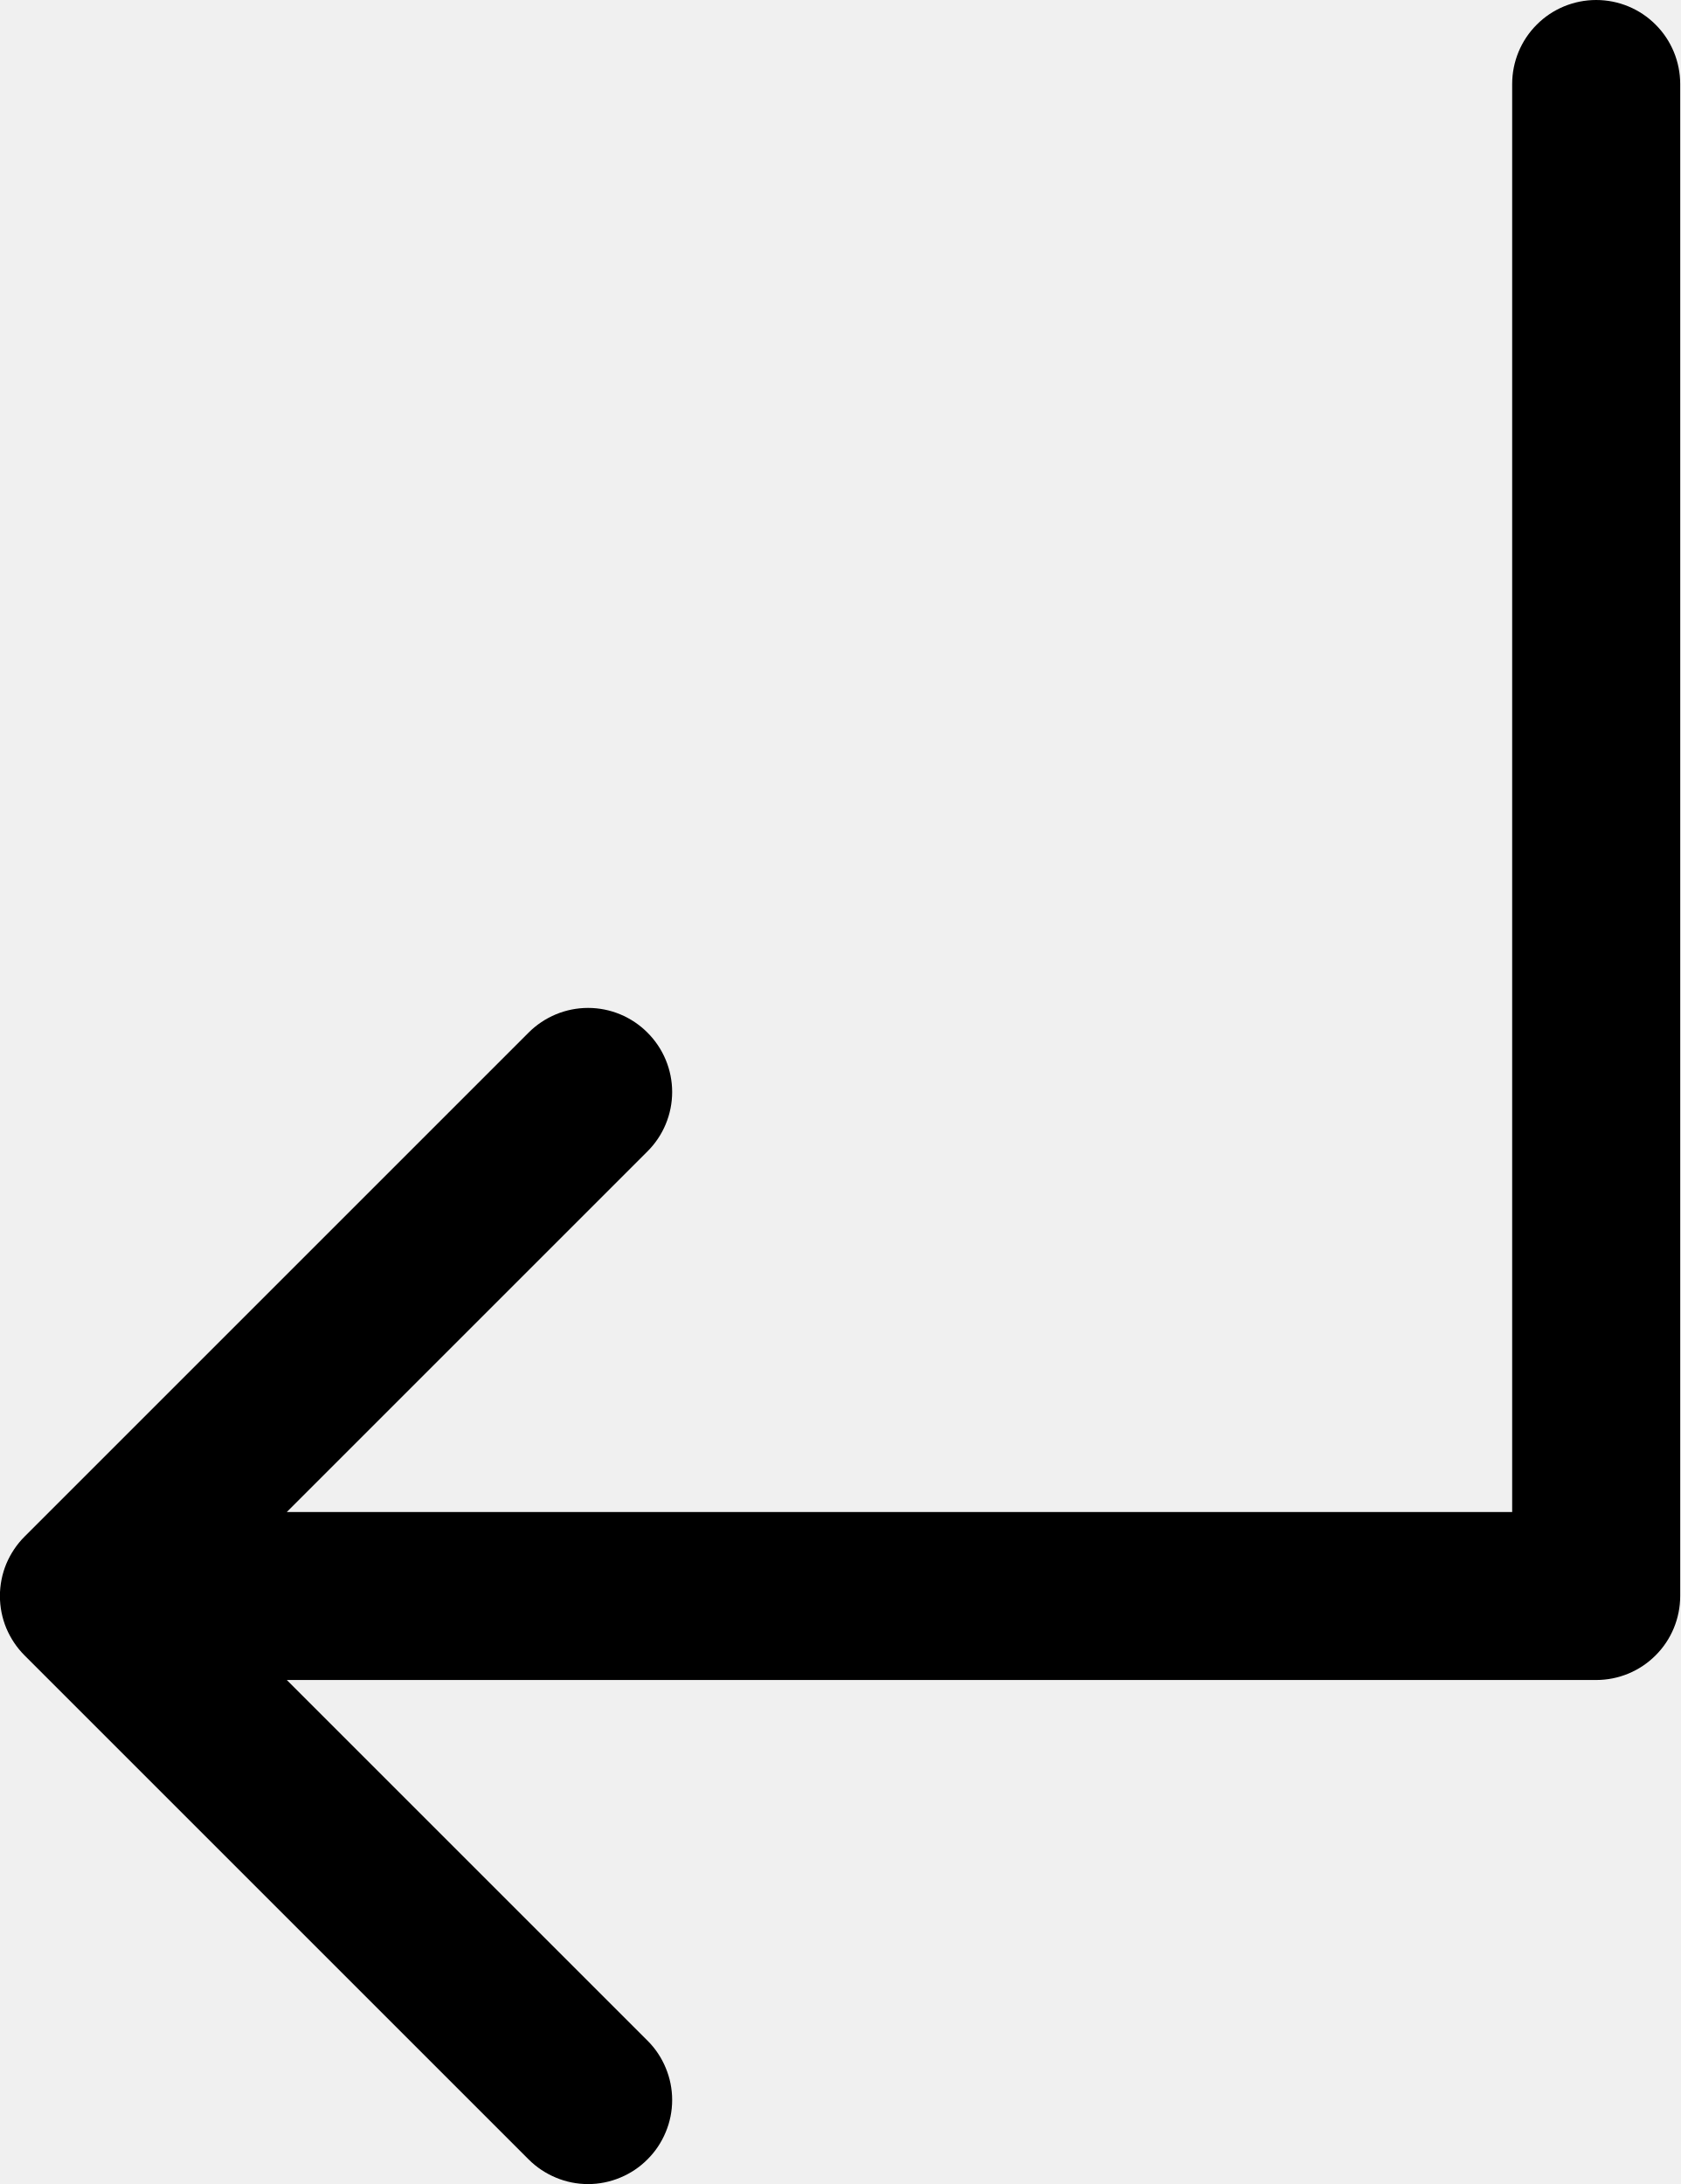
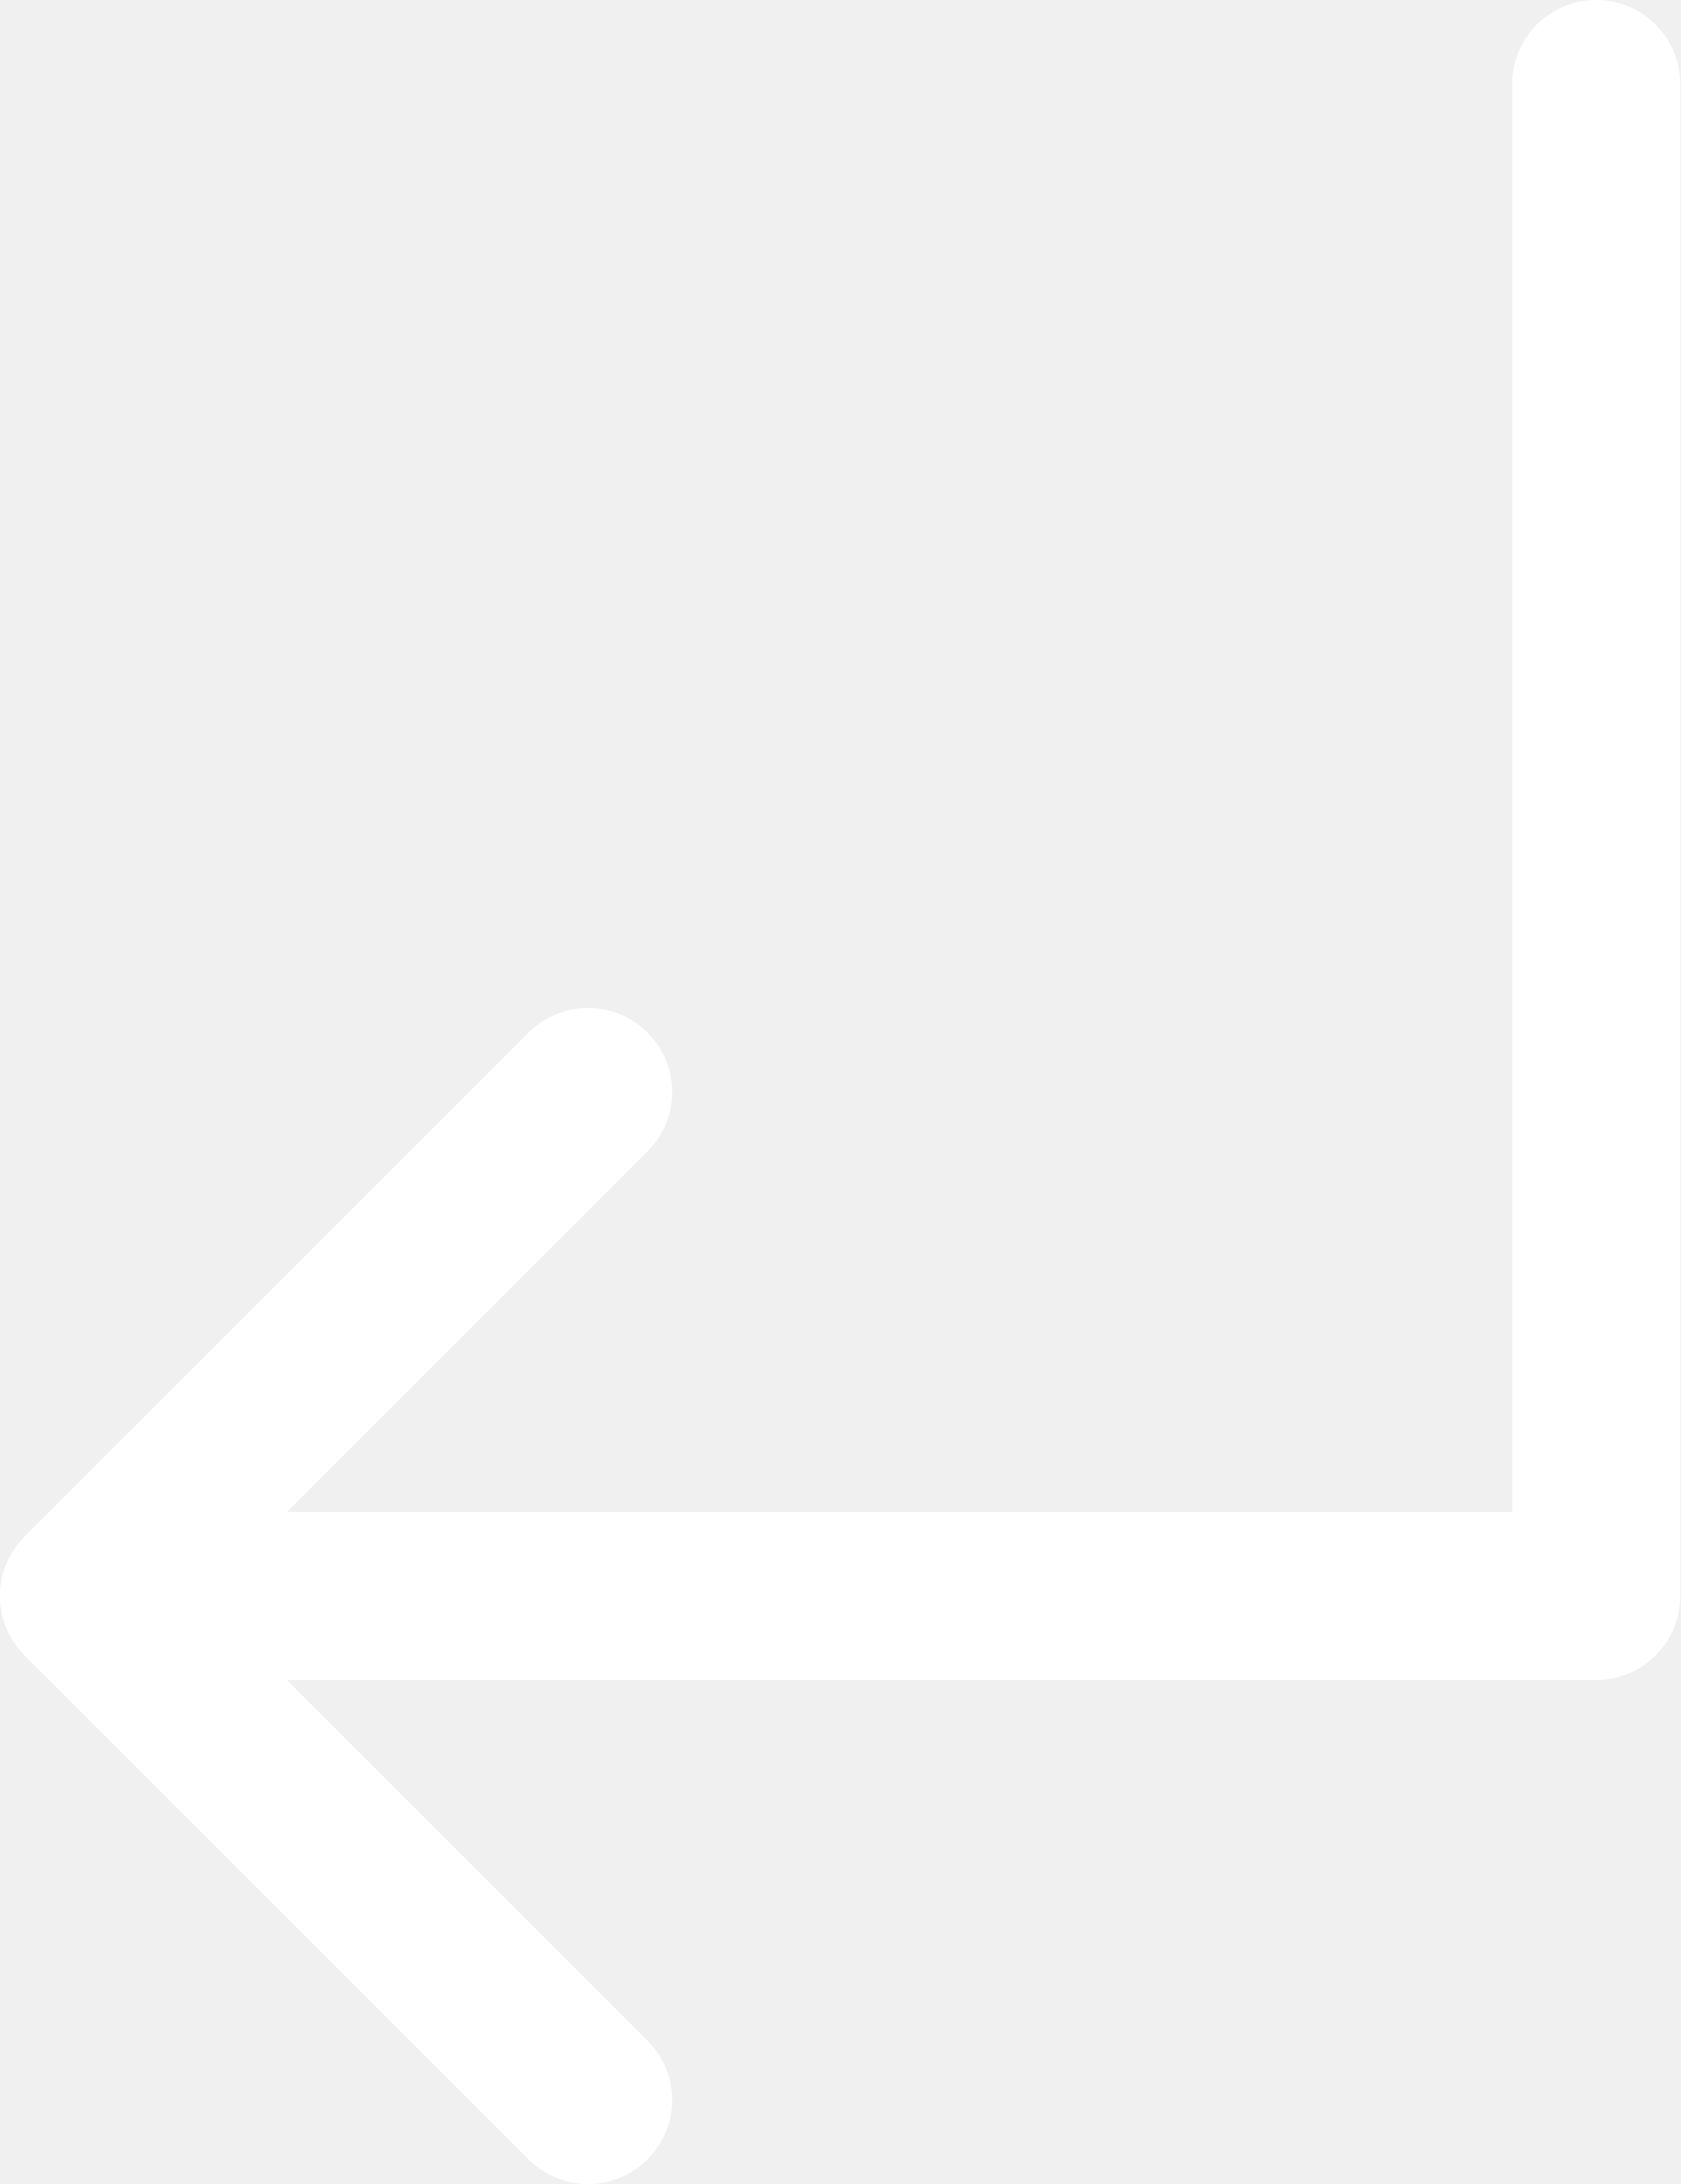
<svg xmlns="http://www.w3.org/2000/svg" width="20" height="26" viewBox="0 0 20 26" fill="none">
-   <path d="M20 1V19C20 19.265 19.895 19.52 19.707 19.707C19.52 19.895 19.265 20 19 20H3.414L7.707 24.293C7.8 24.385 7.874 24.496 7.924 24.617C7.975 24.738 8.001 24.869 8.001 25C8.001 25.131 7.975 25.262 7.924 25.383C7.874 25.504 7.8 25.615 7.707 25.707C7.615 25.8 7.504 25.874 7.383 25.924C7.261 25.975 7.131 26.001 7 26.001C6.869 26.001 6.738 25.975 6.617 25.924C6.496 25.874 6.385 25.8 6.292 25.707L0.292 19.707C0.2 19.615 0.126 19.504 0.075 19.383C0.025 19.262 -0.001 19.131 -0.001 19C-0.001 18.869 0.025 18.738 0.075 18.617C0.126 18.496 0.2 18.385 0.292 18.293L6.292 12.293C6.48 12.105 6.735 11.999 7 11.999C7.265 11.999 7.52 12.105 7.707 12.293C7.895 12.48 8.001 12.735 8.001 13C8.001 13.265 7.895 13.52 7.707 13.707L3.414 18H18V1C18 0.735 18.105 0.48 18.293 0.293C18.48 0.105 18.735 0 19 0C19.265 0 19.52 0.105 19.707 0.293C19.895 0.48 20 0.735 20 1Z" fill="black" />
+   <path d="M20 1V19C20 19.265 19.895 19.52 19.707 19.707C19.52 19.895 19.265 20 19 20H3.414L7.707 24.293C7.8 24.385 7.874 24.496 7.924 24.617C7.975 24.738 8.001 24.869 8.001 25C8.001 25.131 7.975 25.262 7.924 25.383C7.874 25.504 7.8 25.615 7.707 25.707C7.615 25.8 7.504 25.874 7.383 25.924C7.261 25.975 7.131 26.001 7 26.001C6.869 26.001 6.738 25.975 6.617 25.924C6.496 25.874 6.385 25.8 6.292 25.707L0.292 19.707C0.2 19.615 0.126 19.504 0.075 19.383C0.025 19.262 -0.001 19.131 -0.001 19C-0.001 18.869 0.025 18.738 0.075 18.617C0.126 18.496 0.2 18.385 0.292 18.293L6.292 12.293C6.48 12.105 6.735 11.999 7 11.999C7.265 11.999 7.52 12.105 7.707 12.293C7.895 12.48 8.001 12.735 8.001 13C8.001 13.265 7.895 13.52 7.707 13.707L3.414 18H18V1C18 0.735 18.105 0.48 18.293 0.293C18.48 0.105 18.735 0 19 0C19.265 0 19.52 0.105 19.707 0.293C19.895 0.48 20 0.735 20 1Z" fill="white" />
</svg>
